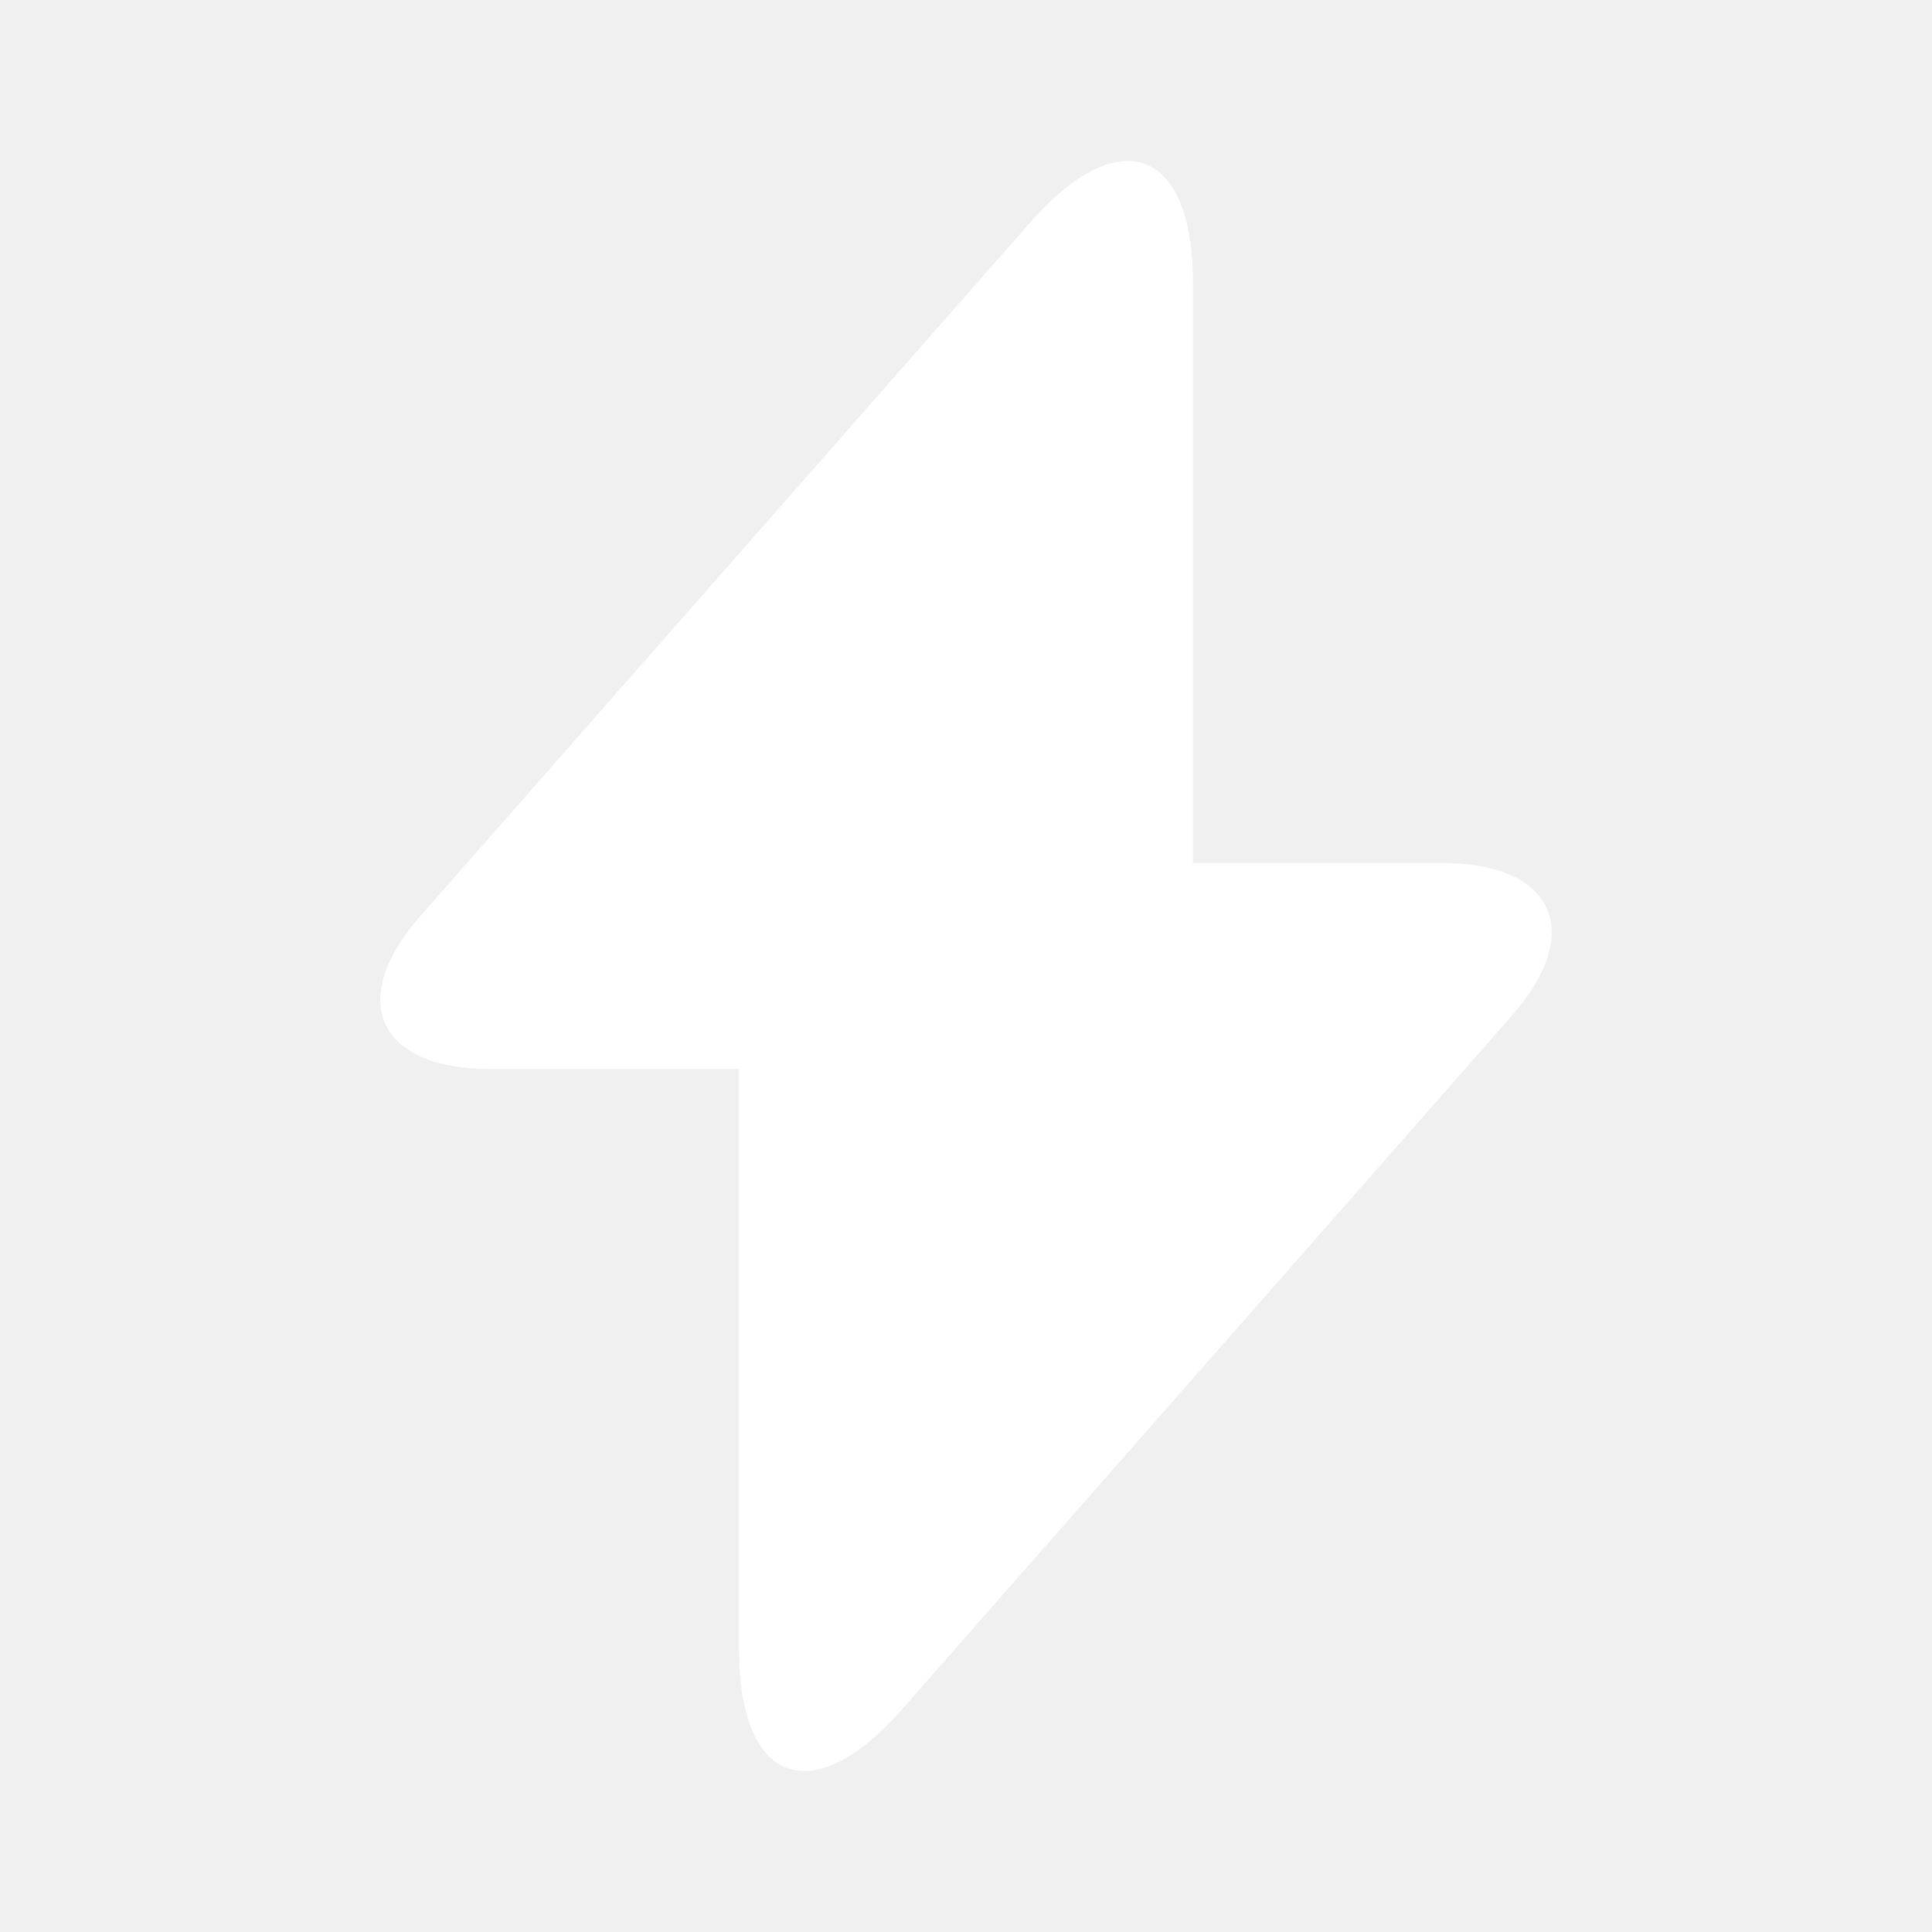
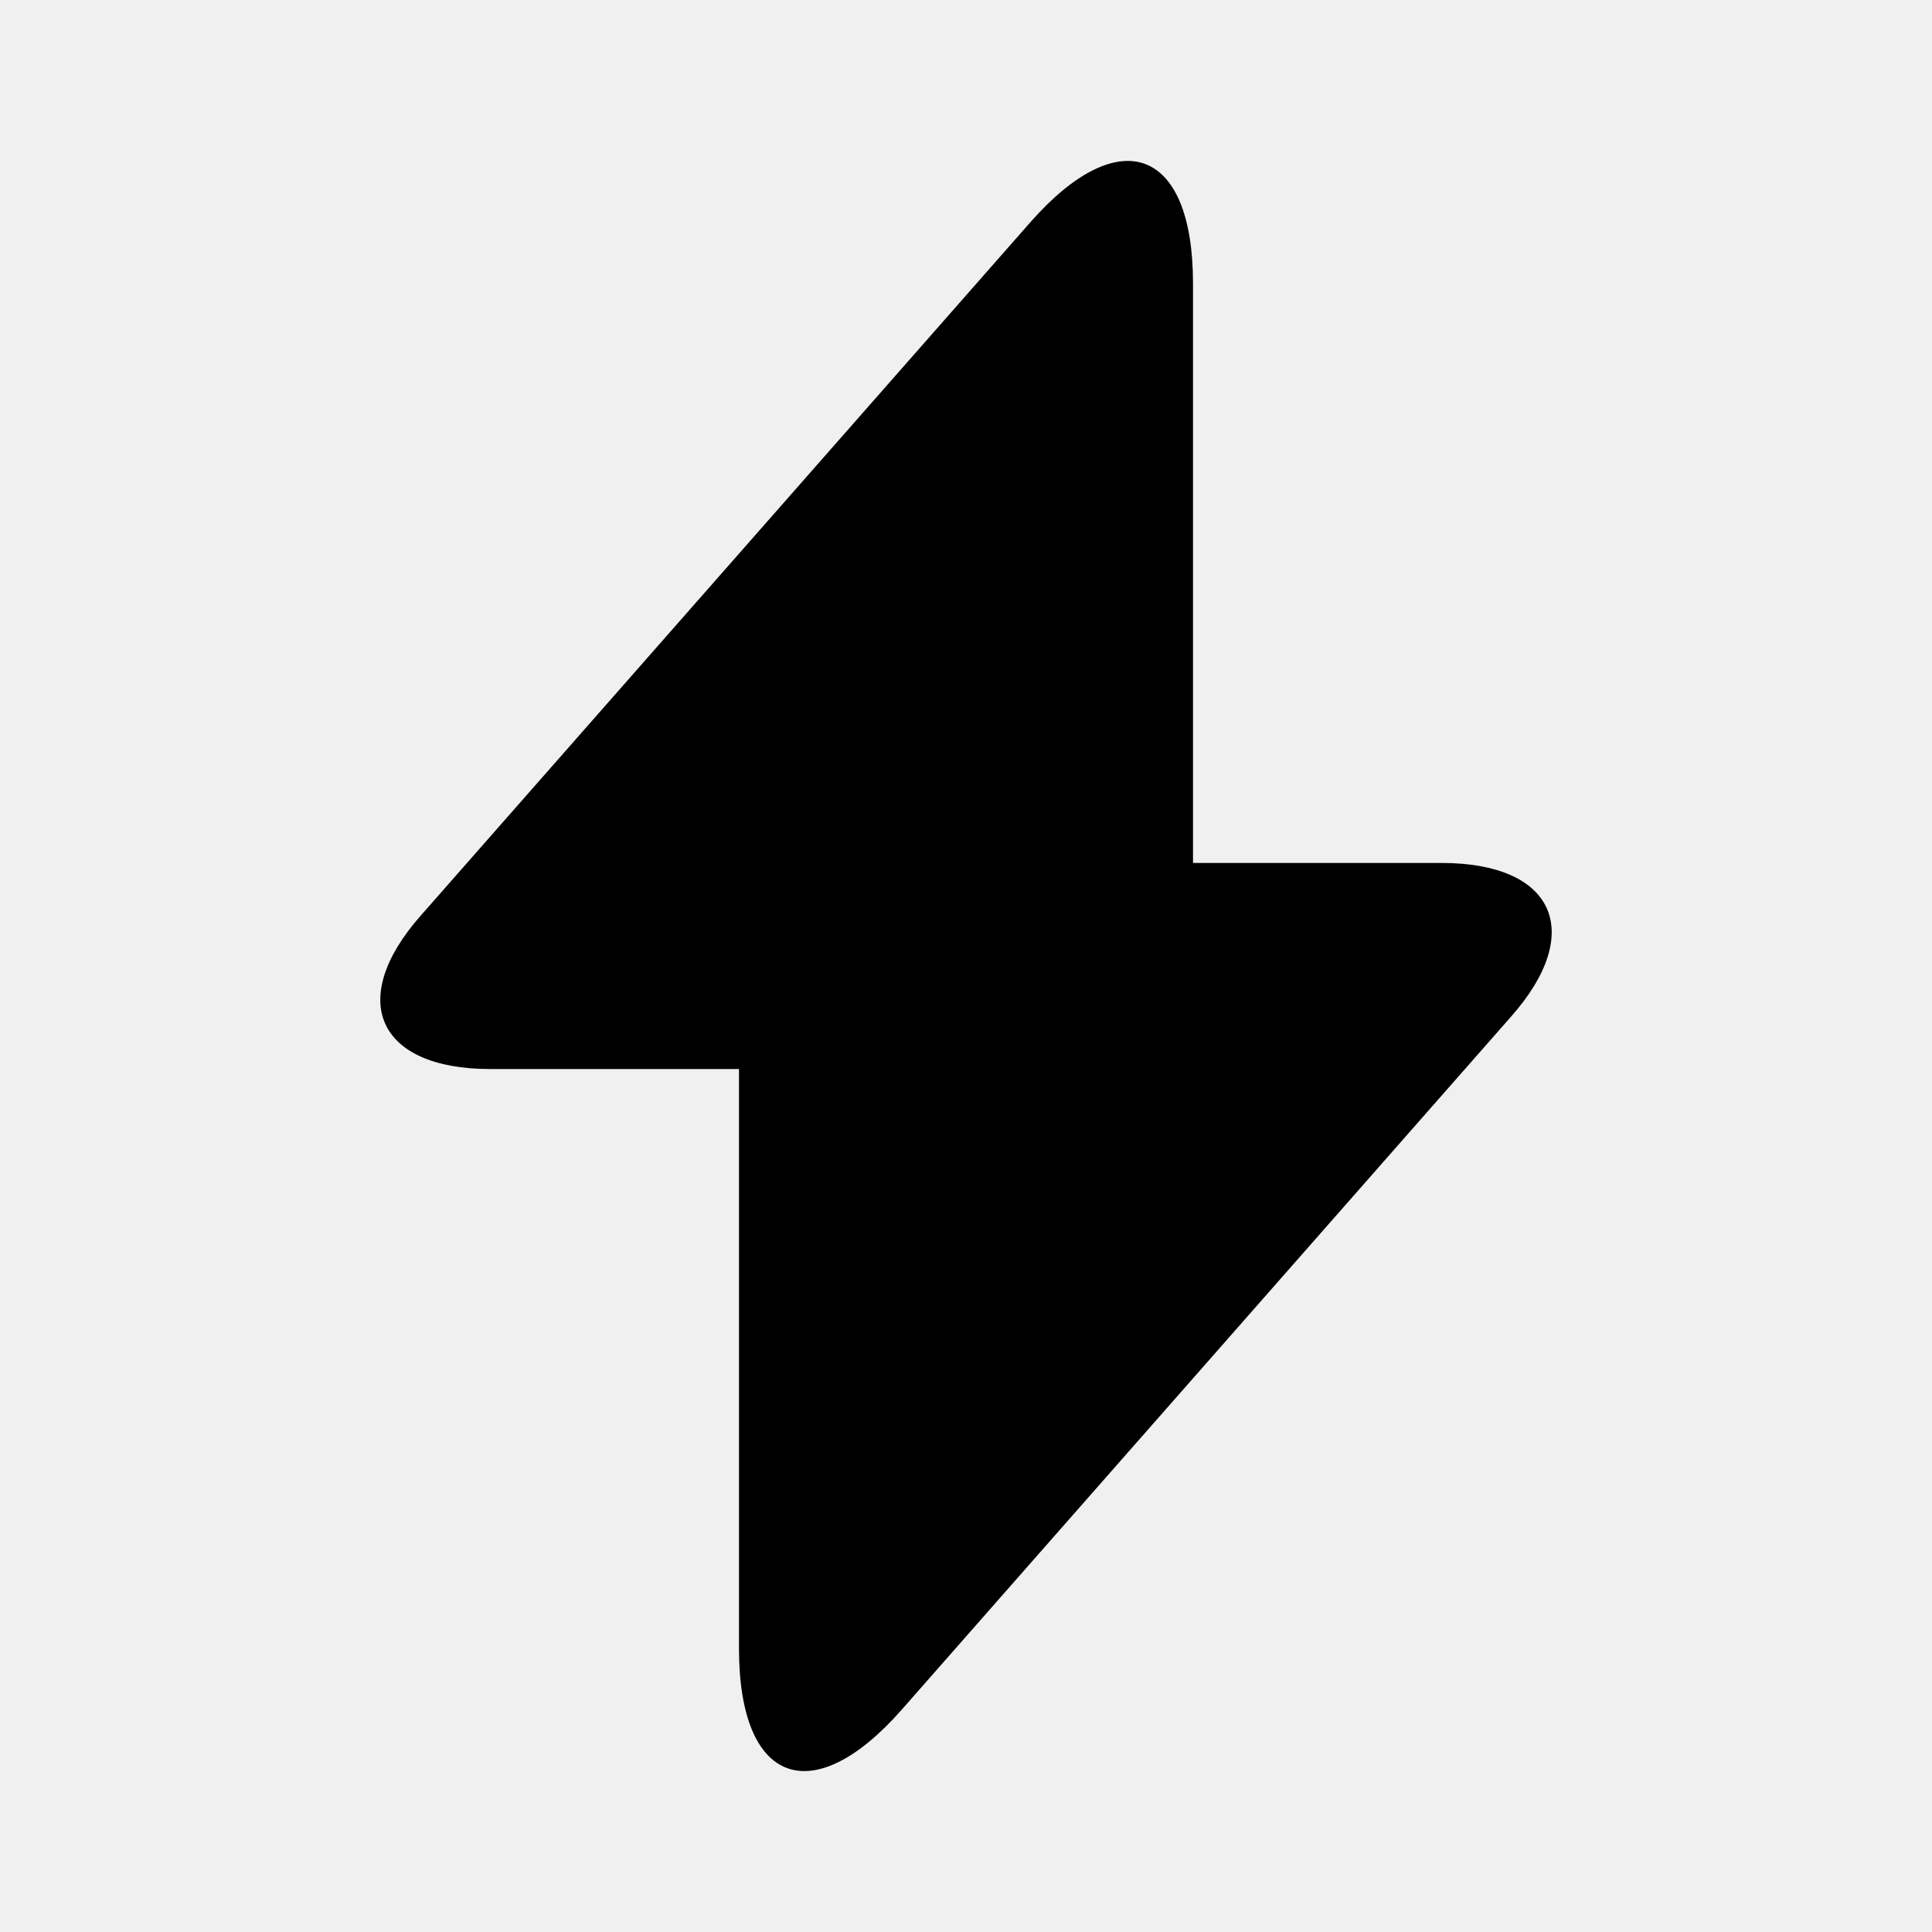
<svg xmlns="http://www.w3.org/2000/svg" width="24" height="24" viewBox="0 0 24 24" fill="none">
-   <path d="M17.91 10.72H14.82V3.52C14.82 1.84 13.91 1.5 12.8 2.76L12 3.67L5.23 11.37C4.3 12.42 4.69 13.28 6.09 13.28H9.18V20.48C9.18 22.16 10.09 22.5 11.2 21.24L12 20.33L18.77 12.63C19.7 11.58 19.31 10.72 17.91 10.72Z" fill="#ffffff" />
+   <path d="M17.91 10.72H14.82V3.52C14.82 1.84 13.91 1.5 12.8 2.76L12 3.67L5.23 11.37C4.3 12.42 4.69 13.28 6.09 13.28H9.18V20.48C9.18 22.16 10.09 22.5 11.2 21.24L12 20.33L18.77 12.63C19.7 11.58 19.31 10.72 17.91 10.72Z" fill="#000000" />
</svg>
